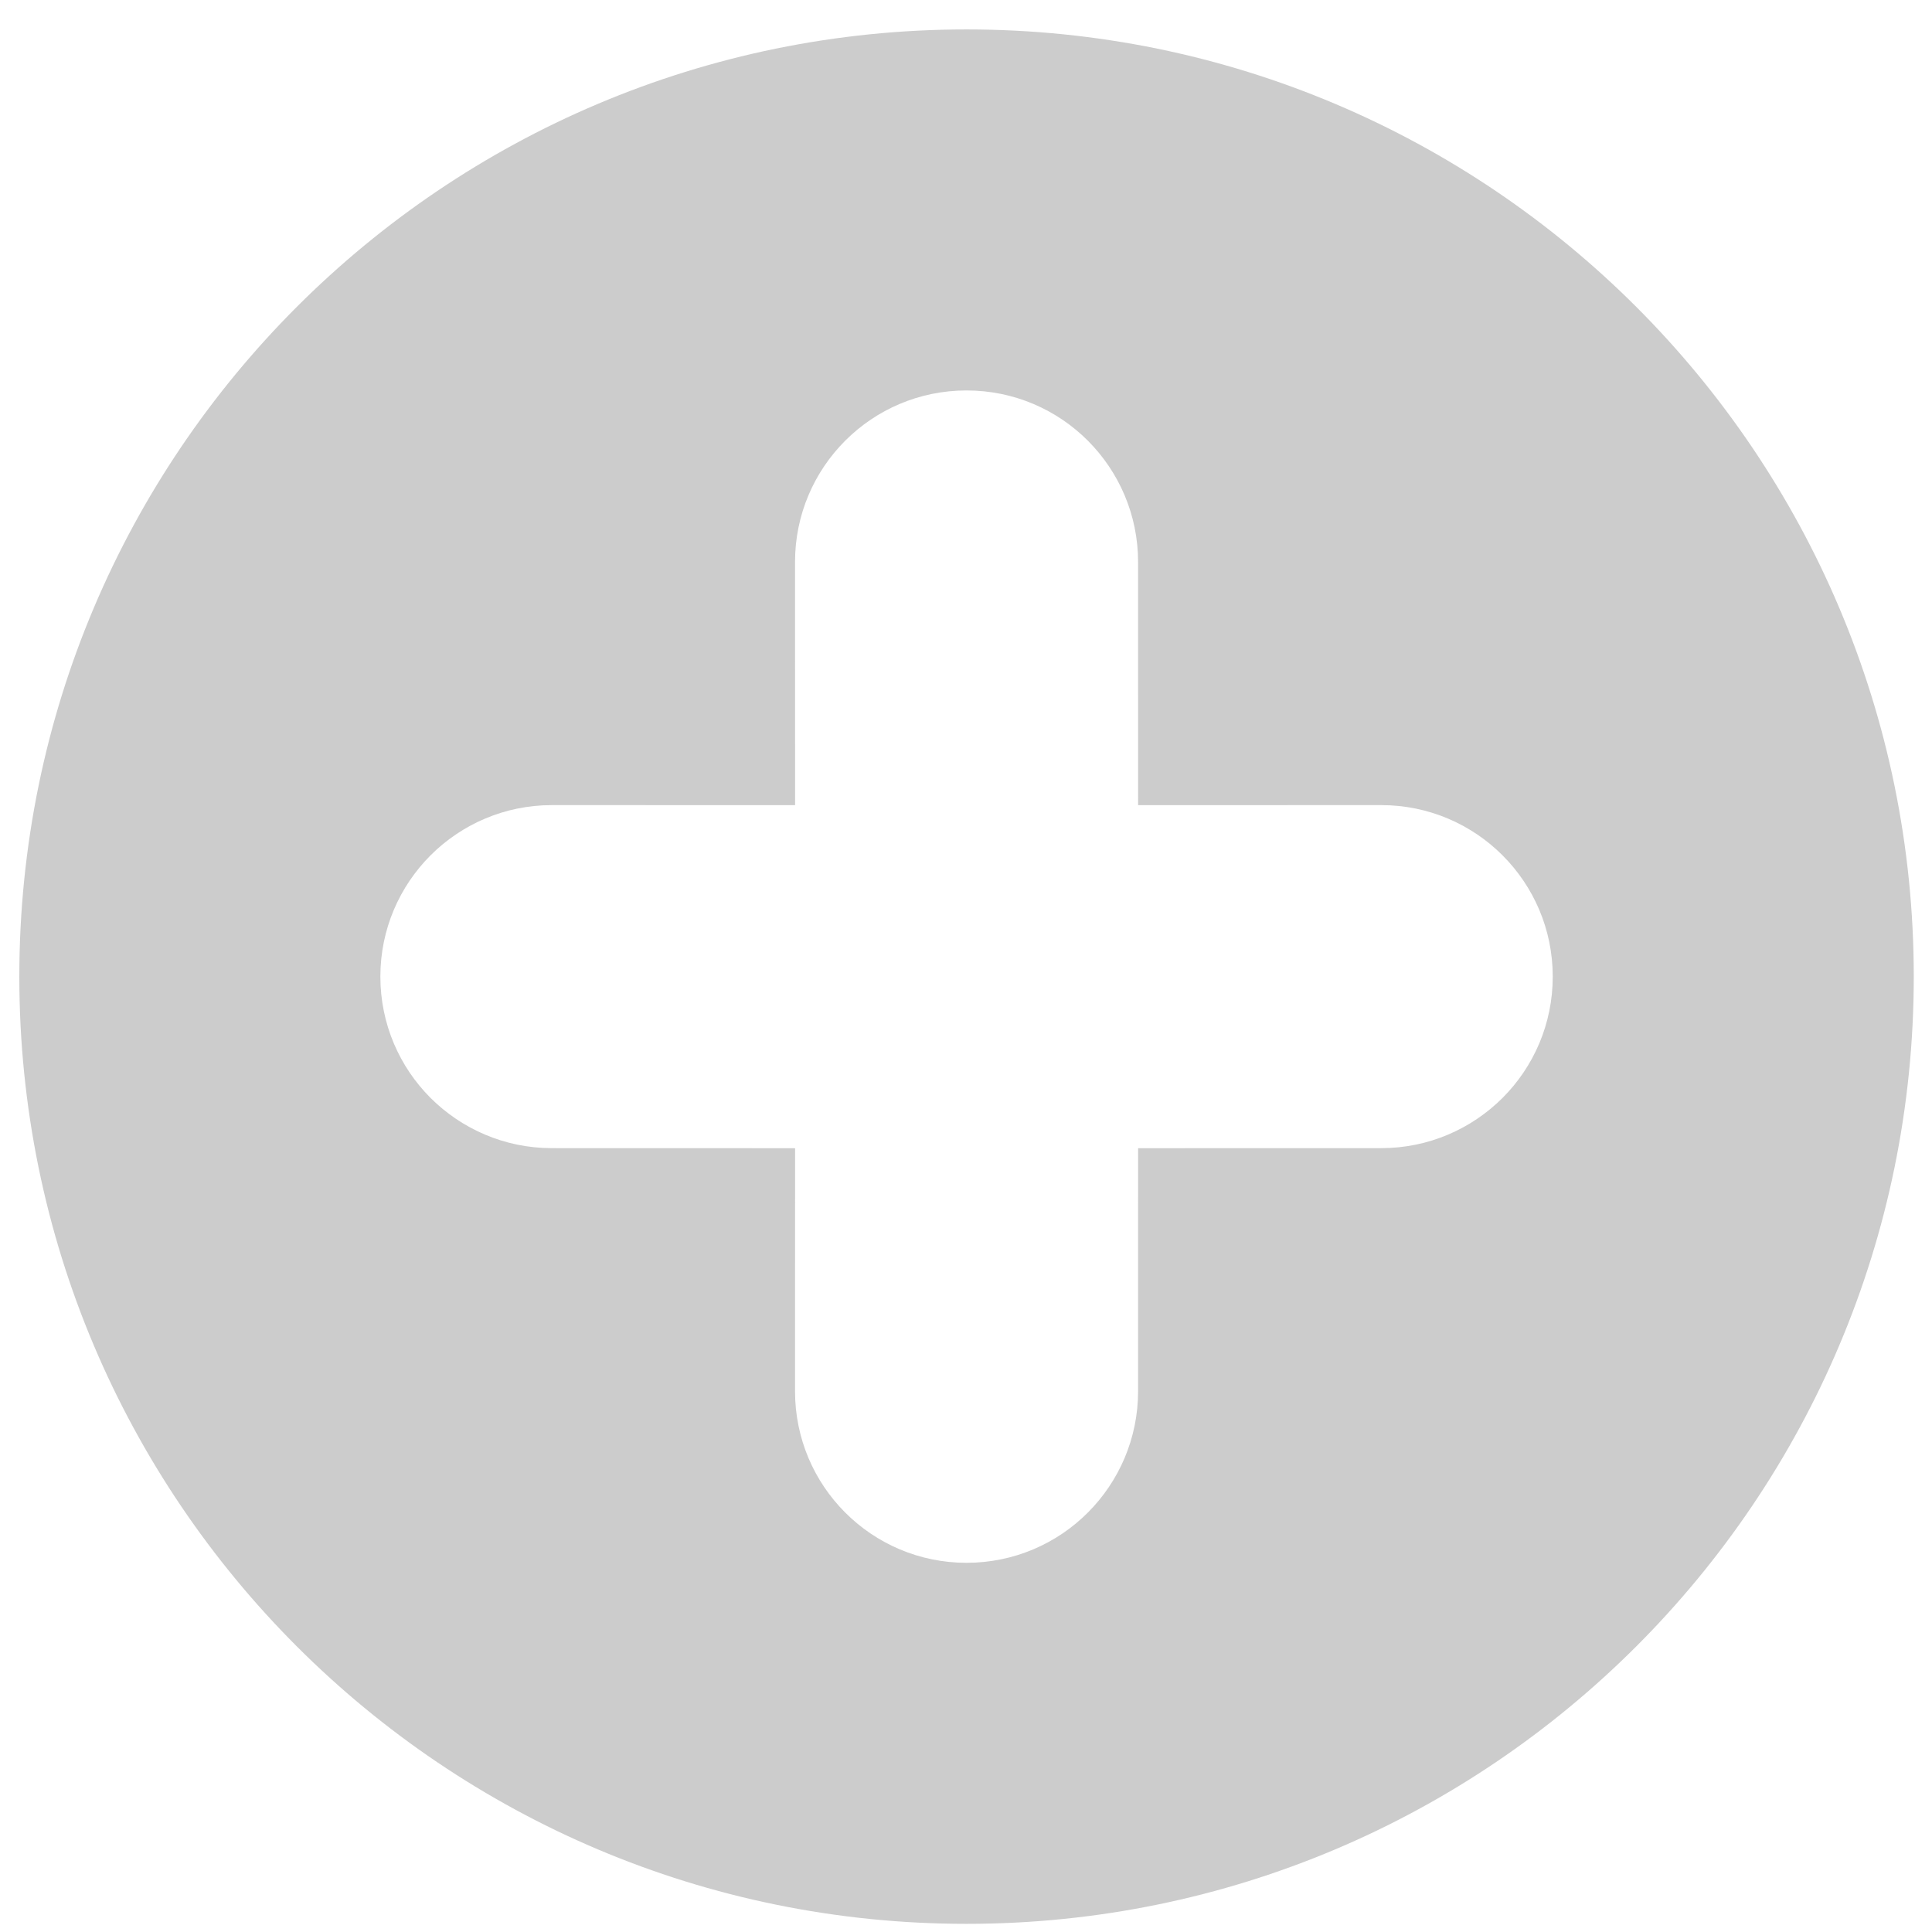
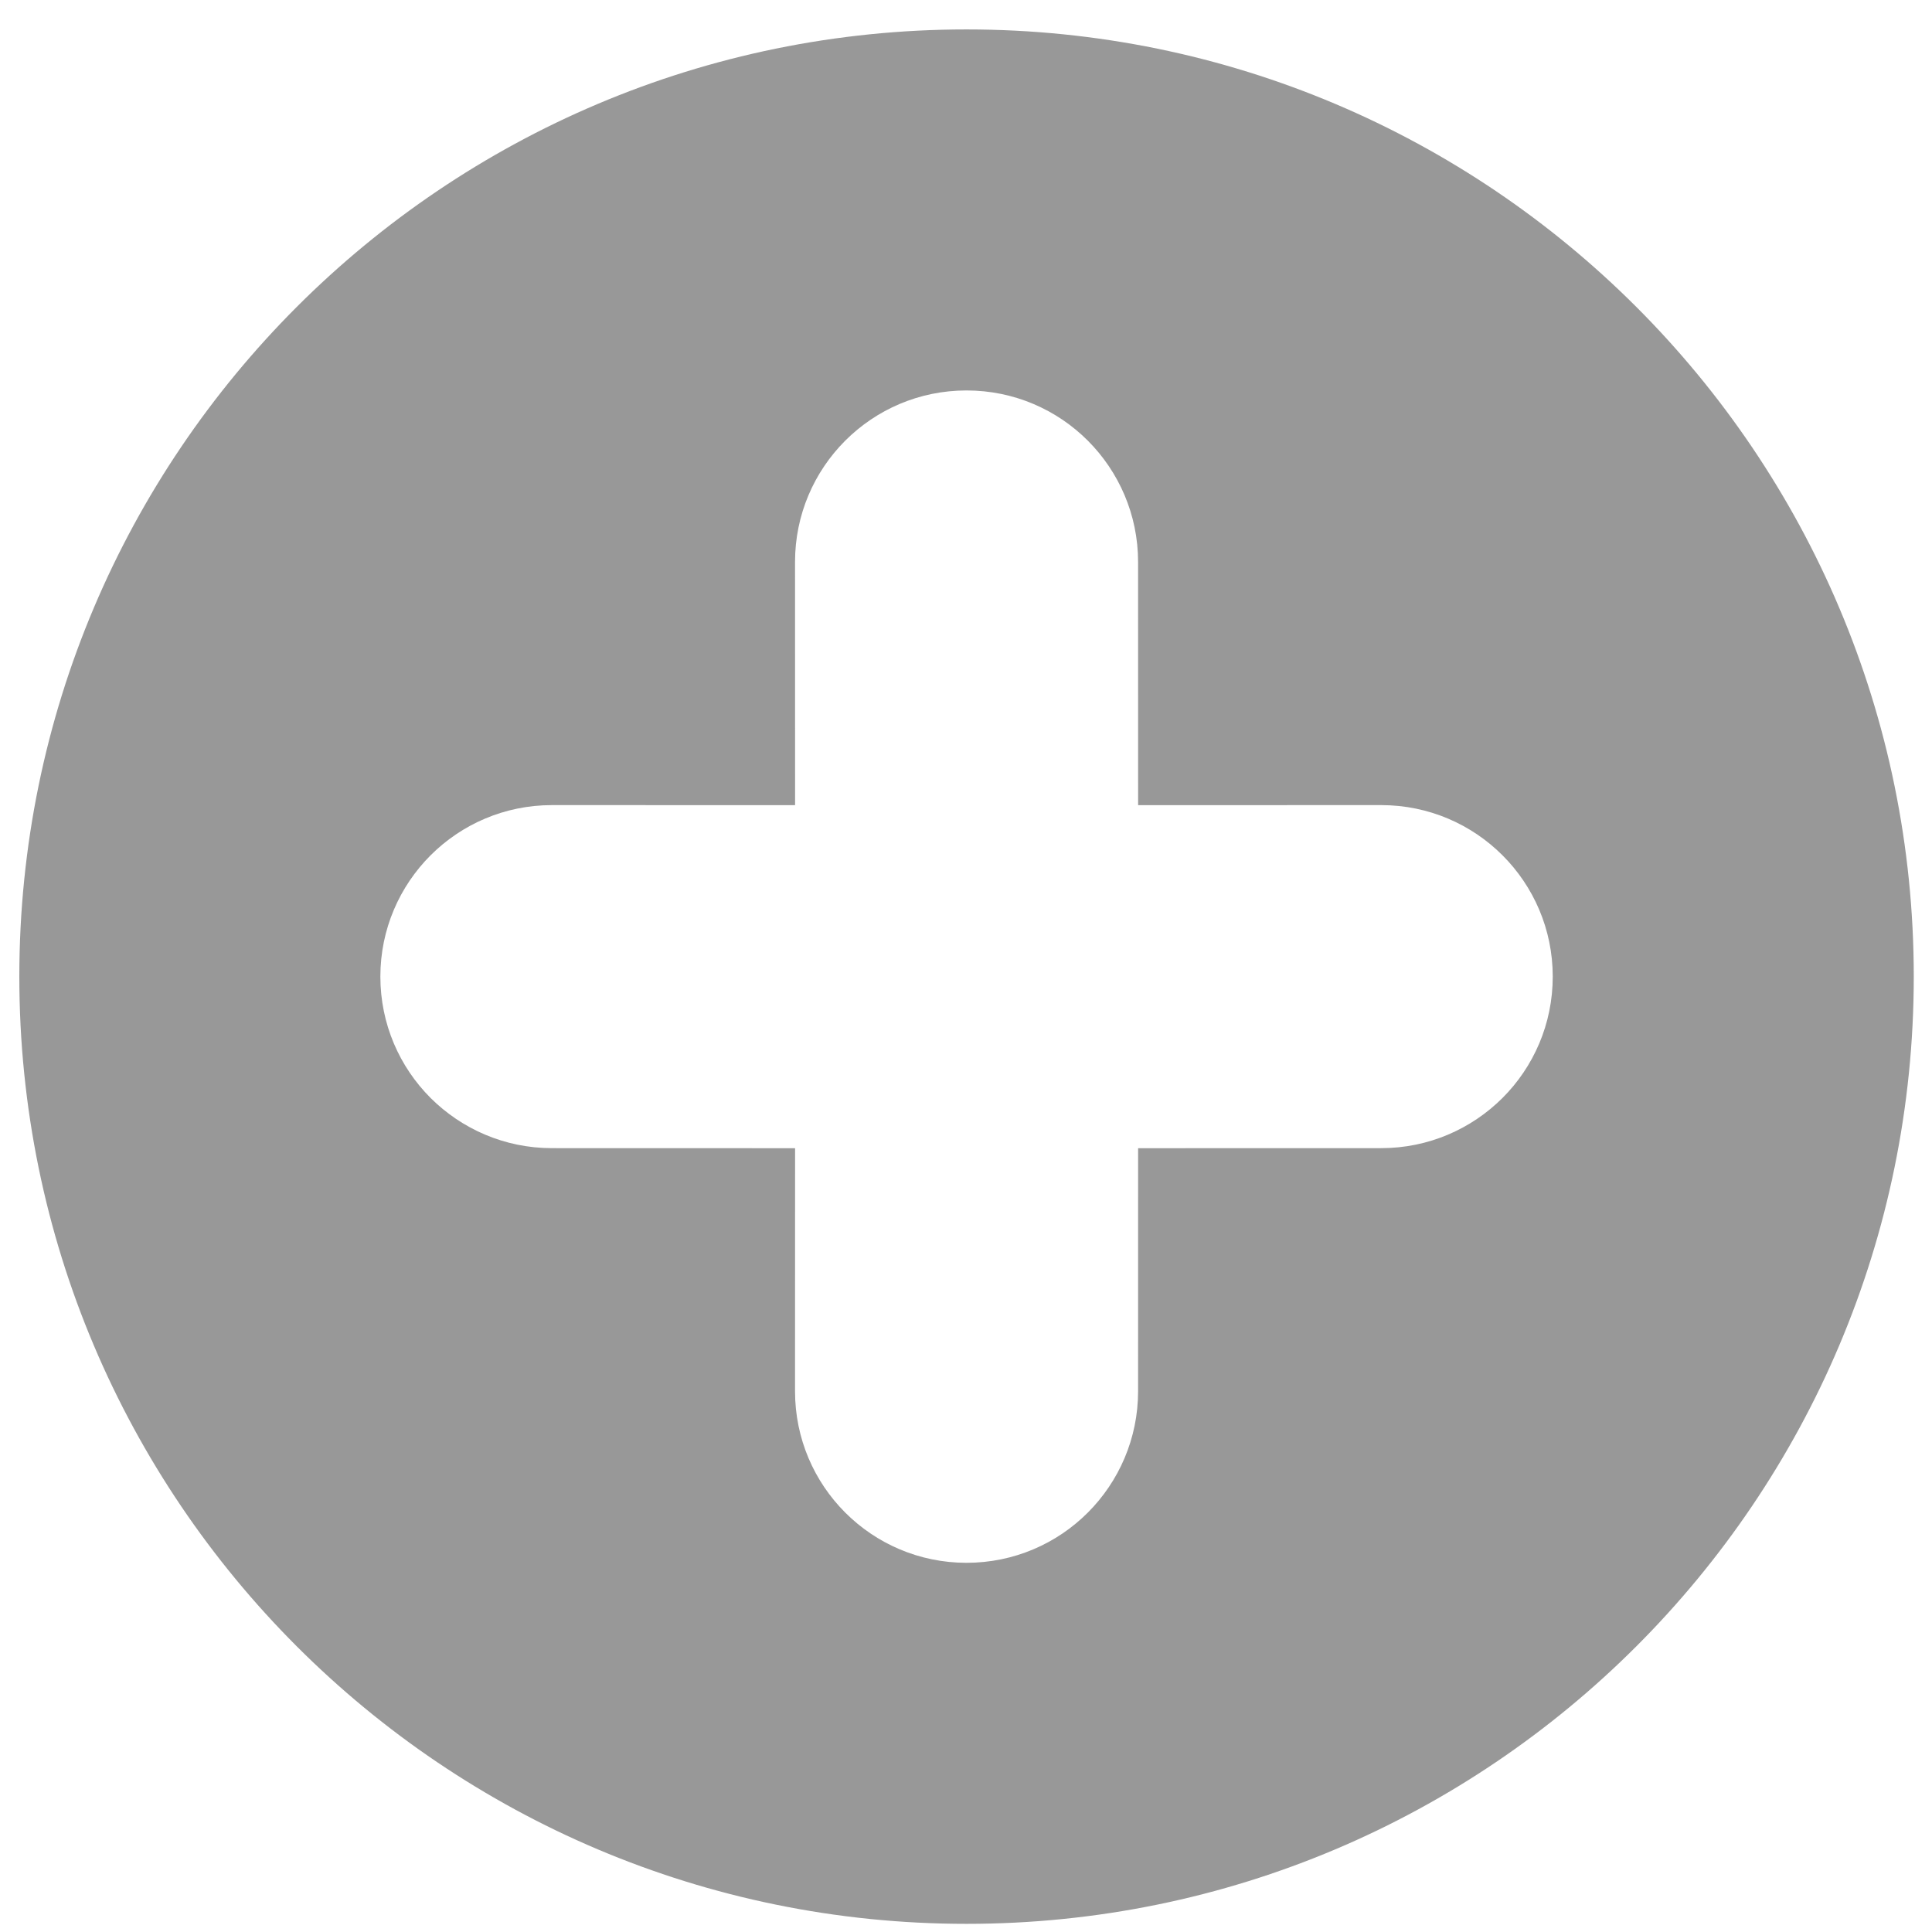
<svg xmlns="http://www.w3.org/2000/svg" xml:space="preserve" width="272px" height="272px" shape-rendering="geometricPrecision" text-rendering="geometricPrecision" image-rendering="optimizeQuality" fill-rule="evenodd" clip-rule="evenodd" viewBox="0 0 272 272">
  <g id="Layer_x0020_1">
-     <path fill="#CCCCCC" d="M136.077 4.143c73.638,0 133.356,59.716 133.356,133.353 0,73.639 -59.718,133.356 -133.356,133.356 -73.639,0 -133.356,-59.717 -133.356,-133.356 0,-73.638 59.717,-133.353 133.356,-133.353zm24.15 191.736l0 0 0 0 0 0 0 0c0,6.668 -2.714,12.706 -7.073,17.073 -4.37,4.372 -10.406,7.07 -17.085,7.071l0 0.004 0 0 0 0 0 -0.004c-6.664,-0.001 -12.7,-2.699 -17.073,-7.071 -4.366,-4.367 -7.066,-10.406 -7.066,-17.073l-0.001 0 0 0 0 0 0.001 0c0.001,-0.093 -0.001,-0.184 -0.001,-0.284l0 0 0.008 -33.942 -33.962 -0.009 0 0c-0.096,0 -0.186,0.001 -0.279,0l0 0 0 0 0 0 0 0c-6.668,0.001 -12.705,-2.712 -17.076,-7.067 -4.37,-4.374 -7.068,-10.406 -7.07,-17.09l-0.004 0 0 0 0 0 0.004 0c0.001,-6.659 2.7,-12.699 7.07,-17.07 4.37,-4.366 10.408,-7.068 17.076,-7.068l0 -0.002 0 0 0 0 0 0.002c0.093,0 0.183,-0.001 0.284,0l0 0 33.957 0.006 -0.007 -33.96 0 0c0,-0.097 -0.001,-0.187 0,-0.28l-0.004 0 0 0 0 0 0.004 0c-0.001,-6.669 2.7,-12.706 7.066,-17.075 4.373,-4.372 10.409,-7.07 17.073,-7.07l0 -0.005 0 0 0 0 0 0.005c6.679,0 12.715,2.698 17.085,7.07 4.359,4.369 7.073,10.406 7.073,17.075l0 0 0 0 0 0 0 0c0,0.093 0,0.183 0,0.283l0 0 0.005 33.957 33.947 -0.006 0 0c0.098,0 0.19,0 0.284,0l-0.001 -0.002 0 0 0 0 0.001 0.002c6.668,0 12.705,2.702 17.071,7.068 4.373,4.371 7.071,10.411 7.072,17.07l0.005 0 0 0 0 0 -0.005 0c-0.001,6.684 -2.699,12.715 -7.072,17.09 -4.367,4.356 -10.403,7.067 -17.071,7.067l0 0 0 0 0 0 0 0c-0.095,0 -0.186,0.002 -0.286,0.001l0 0 -33.947 0.008 -0.002 33.944 0 0c0,0.097 0,0.188 0,0.281z" />
+     <path fill="#989898" d="M136.077 4.143c73.638,0 133.356,59.716 133.356,133.353 0,73.639 -59.718,133.356 -133.356,133.356 -73.639,0 -133.356,-59.717 -133.356,-133.356 0,-73.638 59.717,-133.353 133.356,-133.353zm24.15 191.736l0 0 0 0 0 0 0 0c0,6.668 -2.714,12.706 -7.073,17.073 -4.37,4.372 -10.406,7.07 -17.085,7.071l0 0.004 0 0 0 0 0 -0.004c-6.664,-0.001 -12.7,-2.699 -17.073,-7.071 -4.366,-4.367 -7.066,-10.406 -7.066,-17.073l-0.001 0 0 0 0 0 0.001 0c0.001,-0.093 -0.001,-0.184 -0.001,-0.284l0 0 0.008 -33.942 -33.962 -0.009 0 0c-0.096,0 -0.186,0.001 -0.279,0l0 0 0 0 0 0 0 0c-6.668,0.001 -12.705,-2.712 -17.076,-7.067 -4.37,-4.374 -7.068,-10.406 -7.07,-17.09l-0.004 0 0 0 0 0 0.004 0c0.001,-6.659 2.7,-12.699 7.07,-17.07 4.37,-4.366 10.408,-7.068 17.076,-7.068l0 -0.002 0 0 0 0 0 0.002c0.093,0 0.183,-0.001 0.284,0l0 0 33.957 0.006 -0.007 -33.96 0 0c0,-0.097 -0.001,-0.187 0,-0.28l-0.004 0 0 0 0 0 0.004 0c-0.001,-6.669 2.7,-12.706 7.066,-17.075 4.373,-4.372 10.409,-7.07 17.073,-7.07l0 -0.005 0 0 0 0 0 0.005c6.679,0 12.715,2.698 17.085,7.07 4.359,4.369 7.073,10.406 7.073,17.075l0 0 0 0 0 0 0 0c0,0.093 0,0.183 0,0.283l0 0 0.005 33.957 33.947 -0.006 0 0c0.098,0 0.19,0 0.284,0l-0.001 -0.002 0 0 0 0 0.001 0.002c6.668,0 12.705,2.702 17.071,7.068 4.373,4.371 7.071,10.411 7.072,17.07l0.005 0 0 0 0 0 -0.005 0c-0.001,6.684 -2.699,12.715 -7.072,17.09 -4.367,4.356 -10.403,7.067 -17.071,7.067l0 0 0 0 0 0 0 0c-0.095,0 -0.186,0.002 -0.286,0.001l0 0 -33.947 0.008 -0.002 33.944 0 0c0,0.097 0,0.188 0,0.281z" />
  </g>
</svg>
